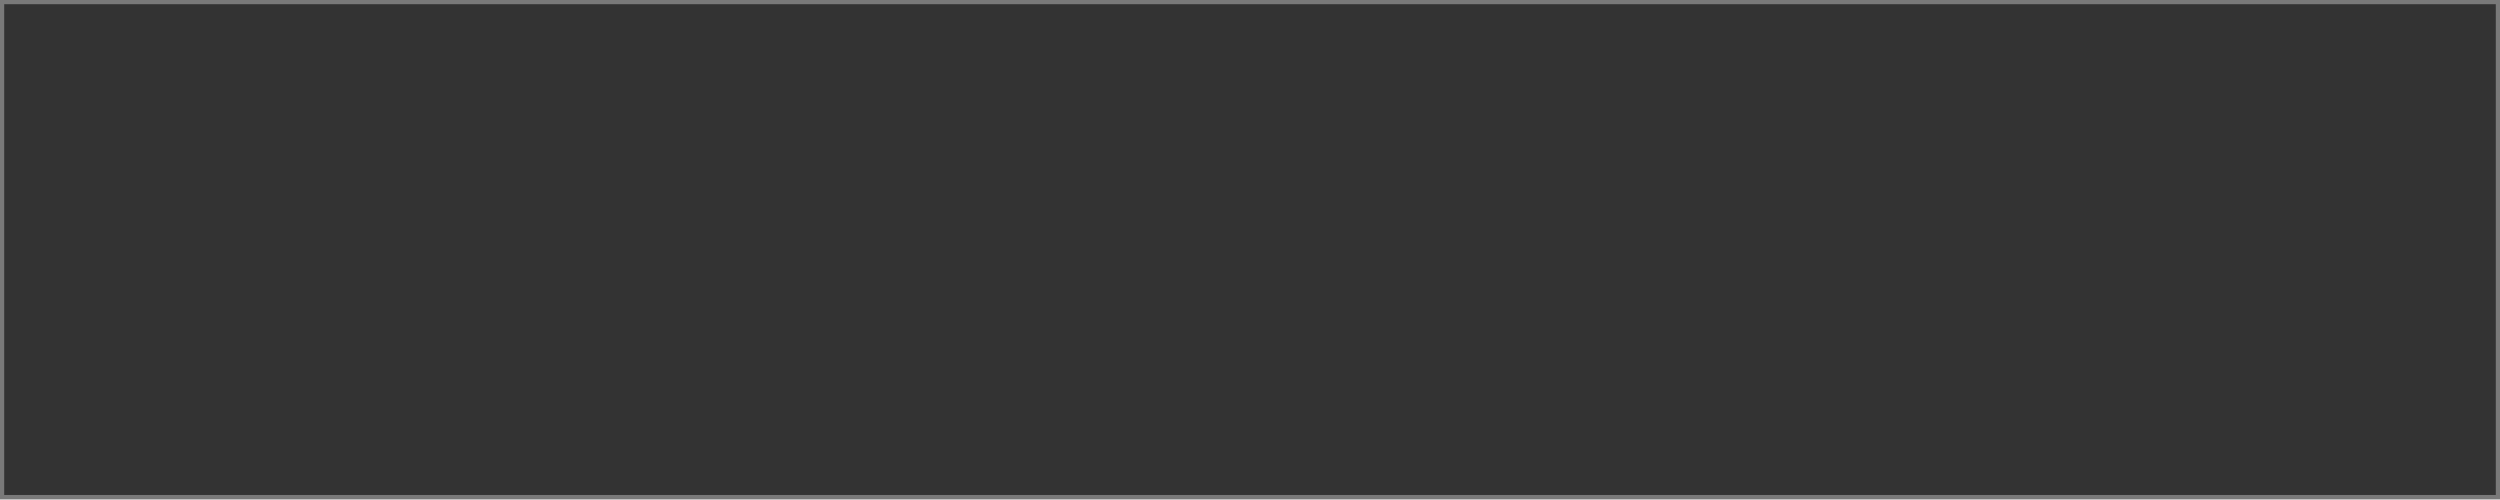
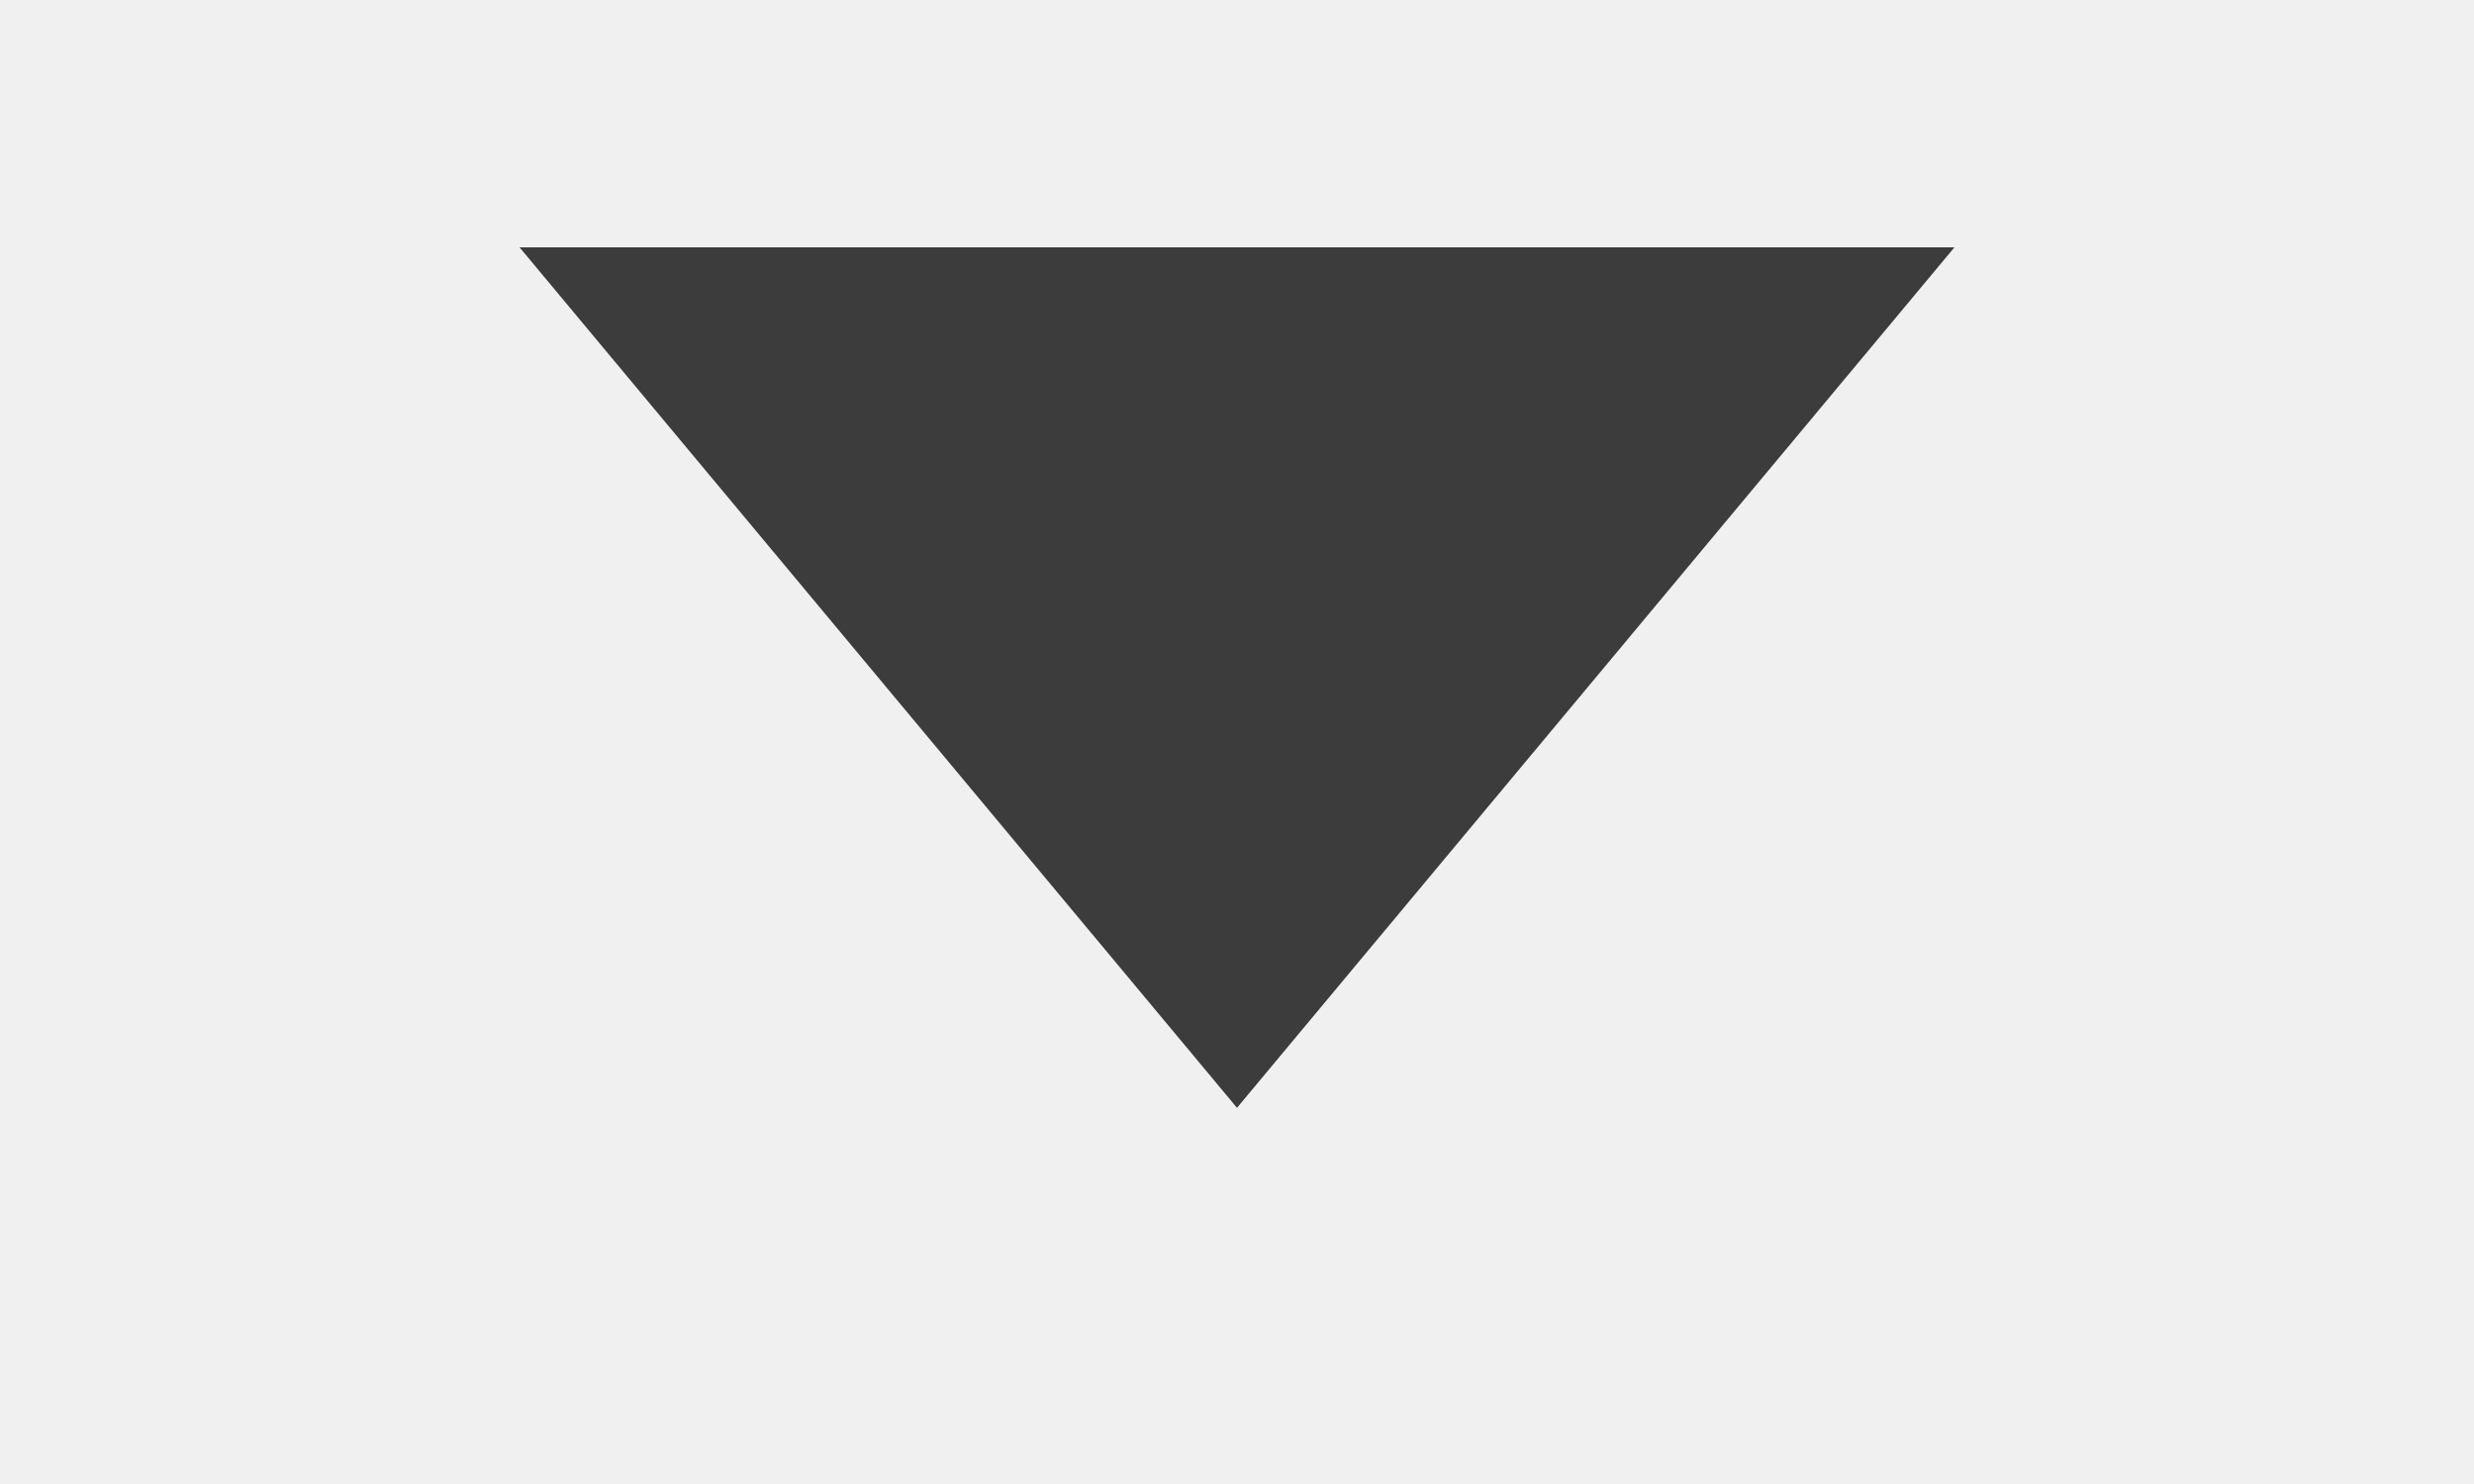
- <svg xmlns="http://www.w3.org/2000/svg" version="1.1" width="596px" height="119px">
-   <defs>
-     <mask fill="white" id="clip36">
-       <path d="M 0 119  L 0 0  L 596 0  L 596 119  L 121.909 119  L 0 119  Z " fill-rule="evenodd" />
-     </mask>
-   </defs>
-   <g transform="matrix(1 0 0 1 -1214 -345 )">
-     <path d="M 0 119  L 0 0  L 596 0  L 596 119  L 121.909 119  L 0 119  Z " fill-rule="nonzero" fill="#333333" stroke="none" transform="matrix(1 0 0 1 1214 345 )" />
-     <path d="M 0 119  L 0 0  L 596 0  L 596 119  L 121.909 119  L 0 119  Z " stroke-width="2" stroke="#797979" fill="none" transform="matrix(1 0 0 1 1214 345 )" mask="url(#clip36)" />
+ <svg xmlns="http://www.w3.org/2000/svg" version="1.1" width="10px" height="6px">
+   <g transform="matrix(1 0 0 1 -846 -274 )">
+     <path d="M 848.1 275  L 851 278.479  L 853.9 275  L 848.1 275  Z " fill-rule="nonzero" fill="#000000" stroke="none" fill-opacity="0.749" />
  </g>
</svg>
